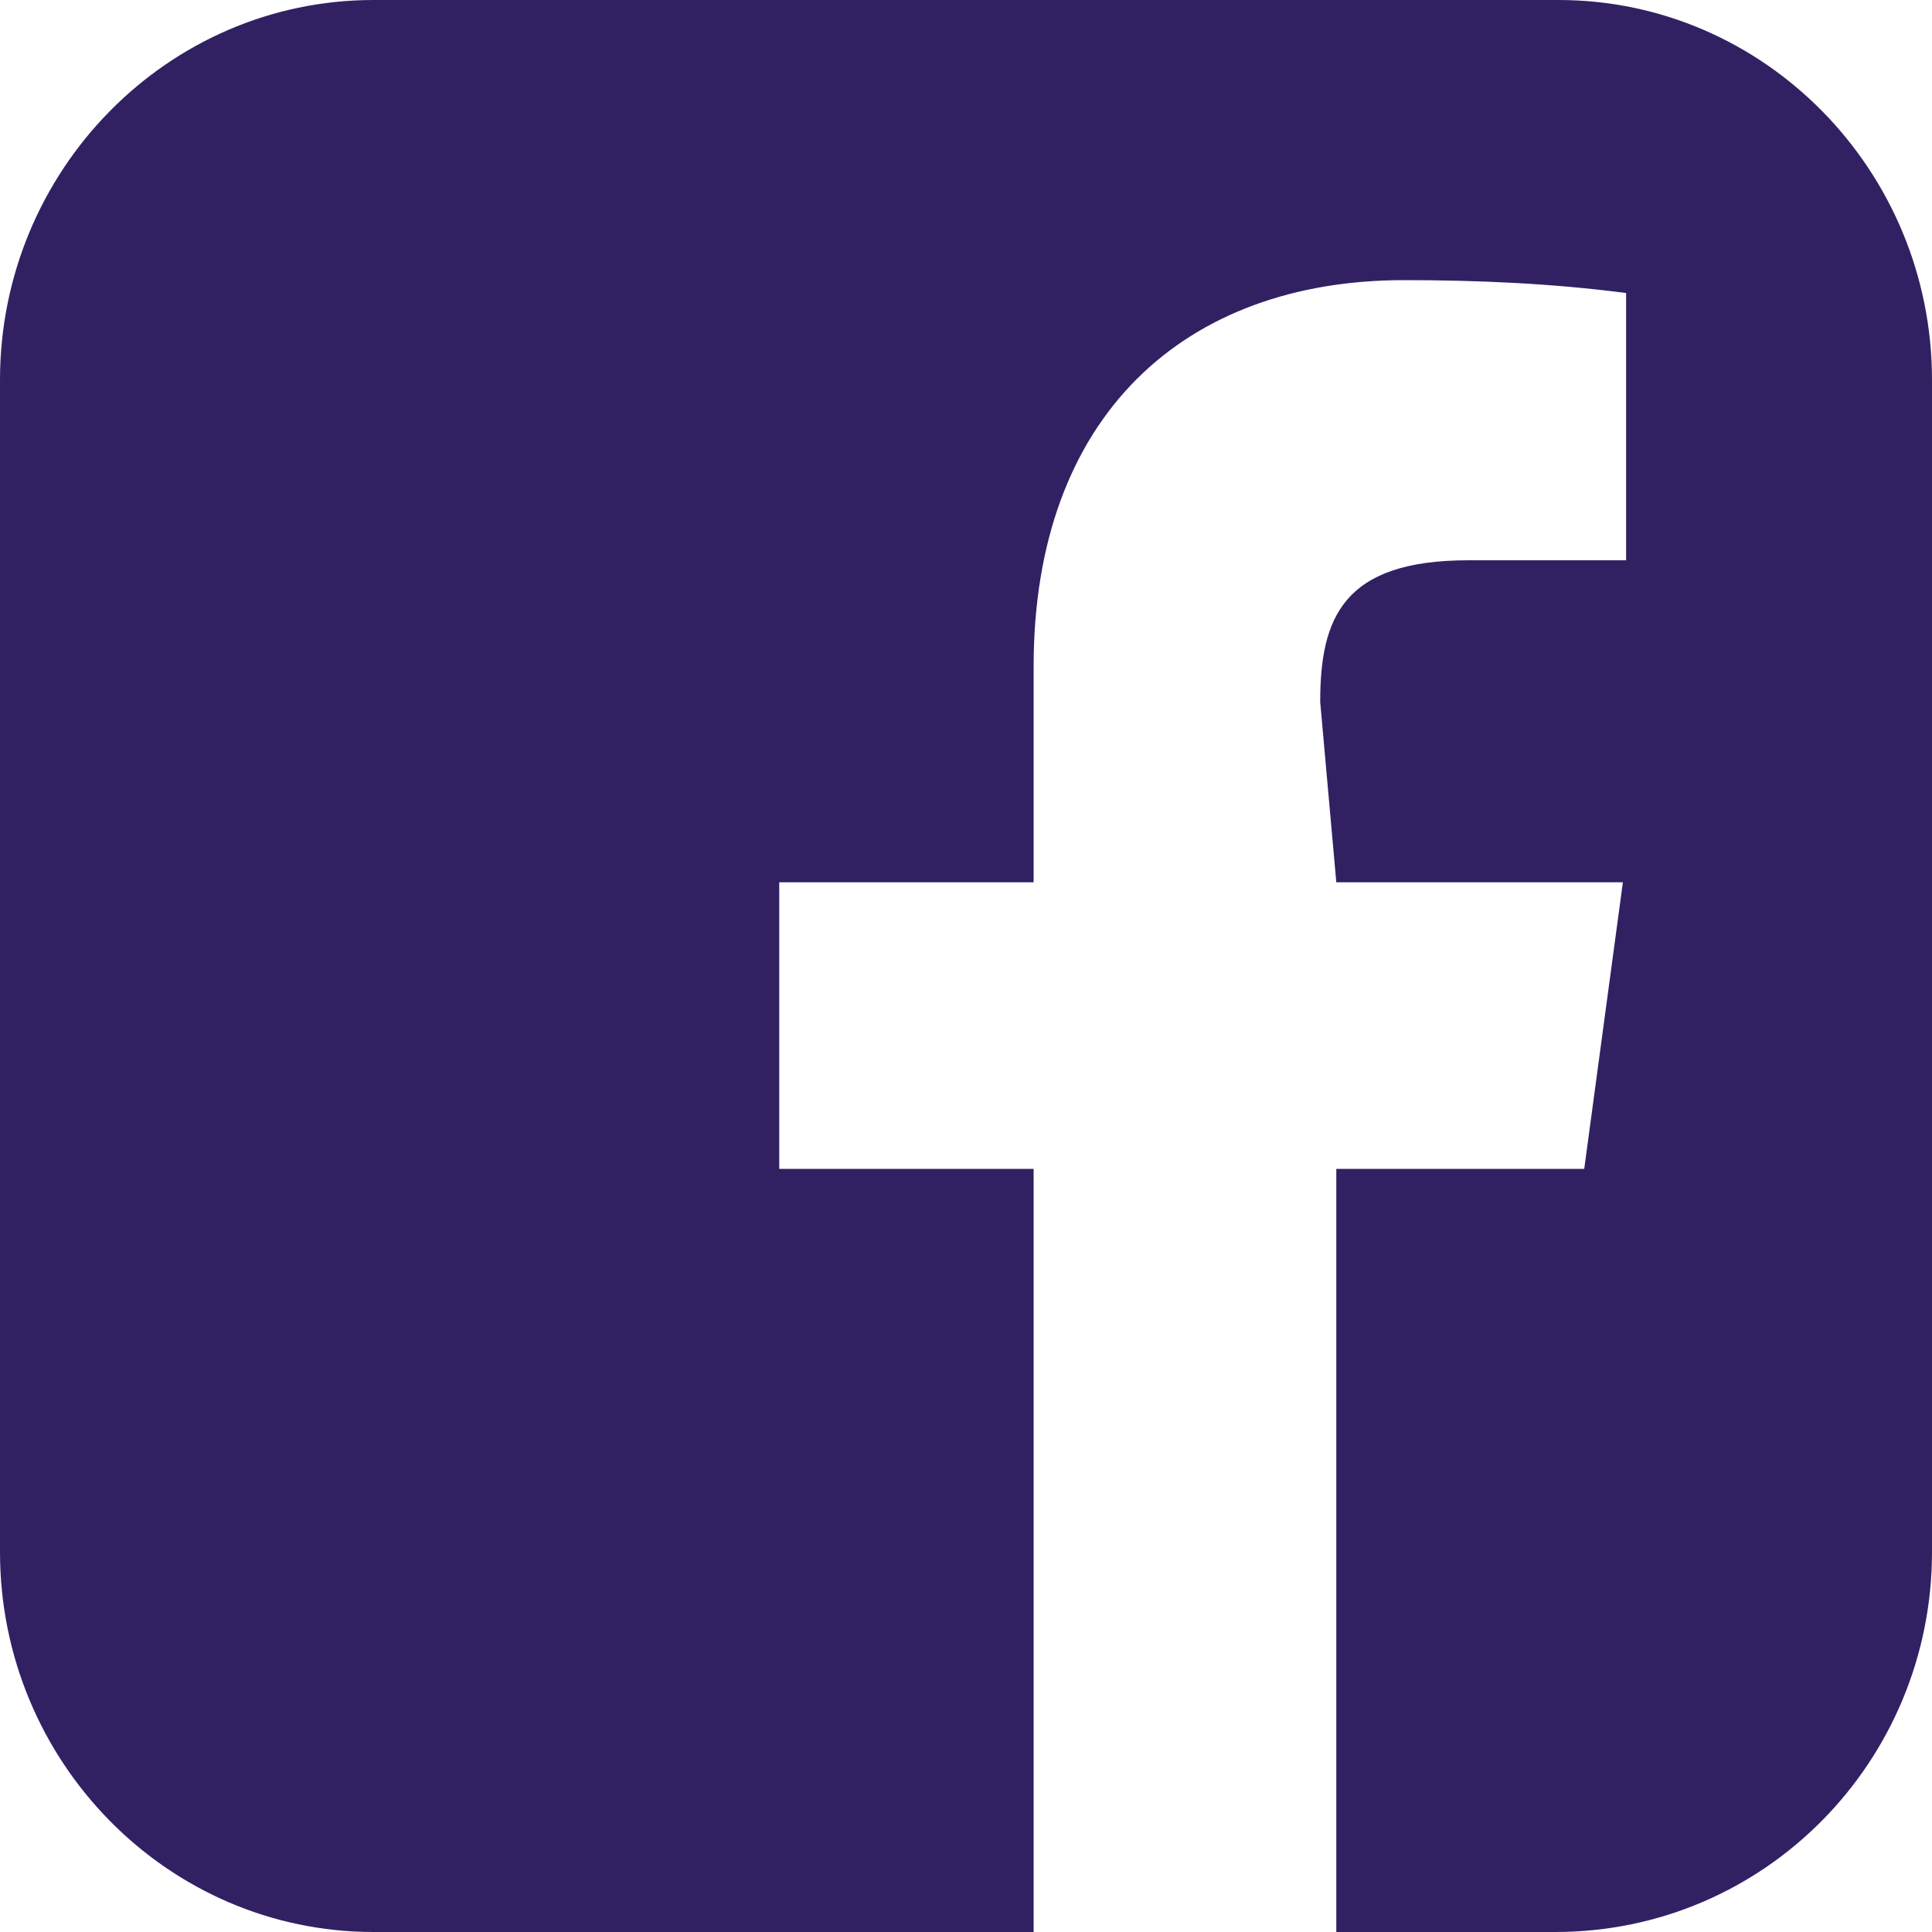
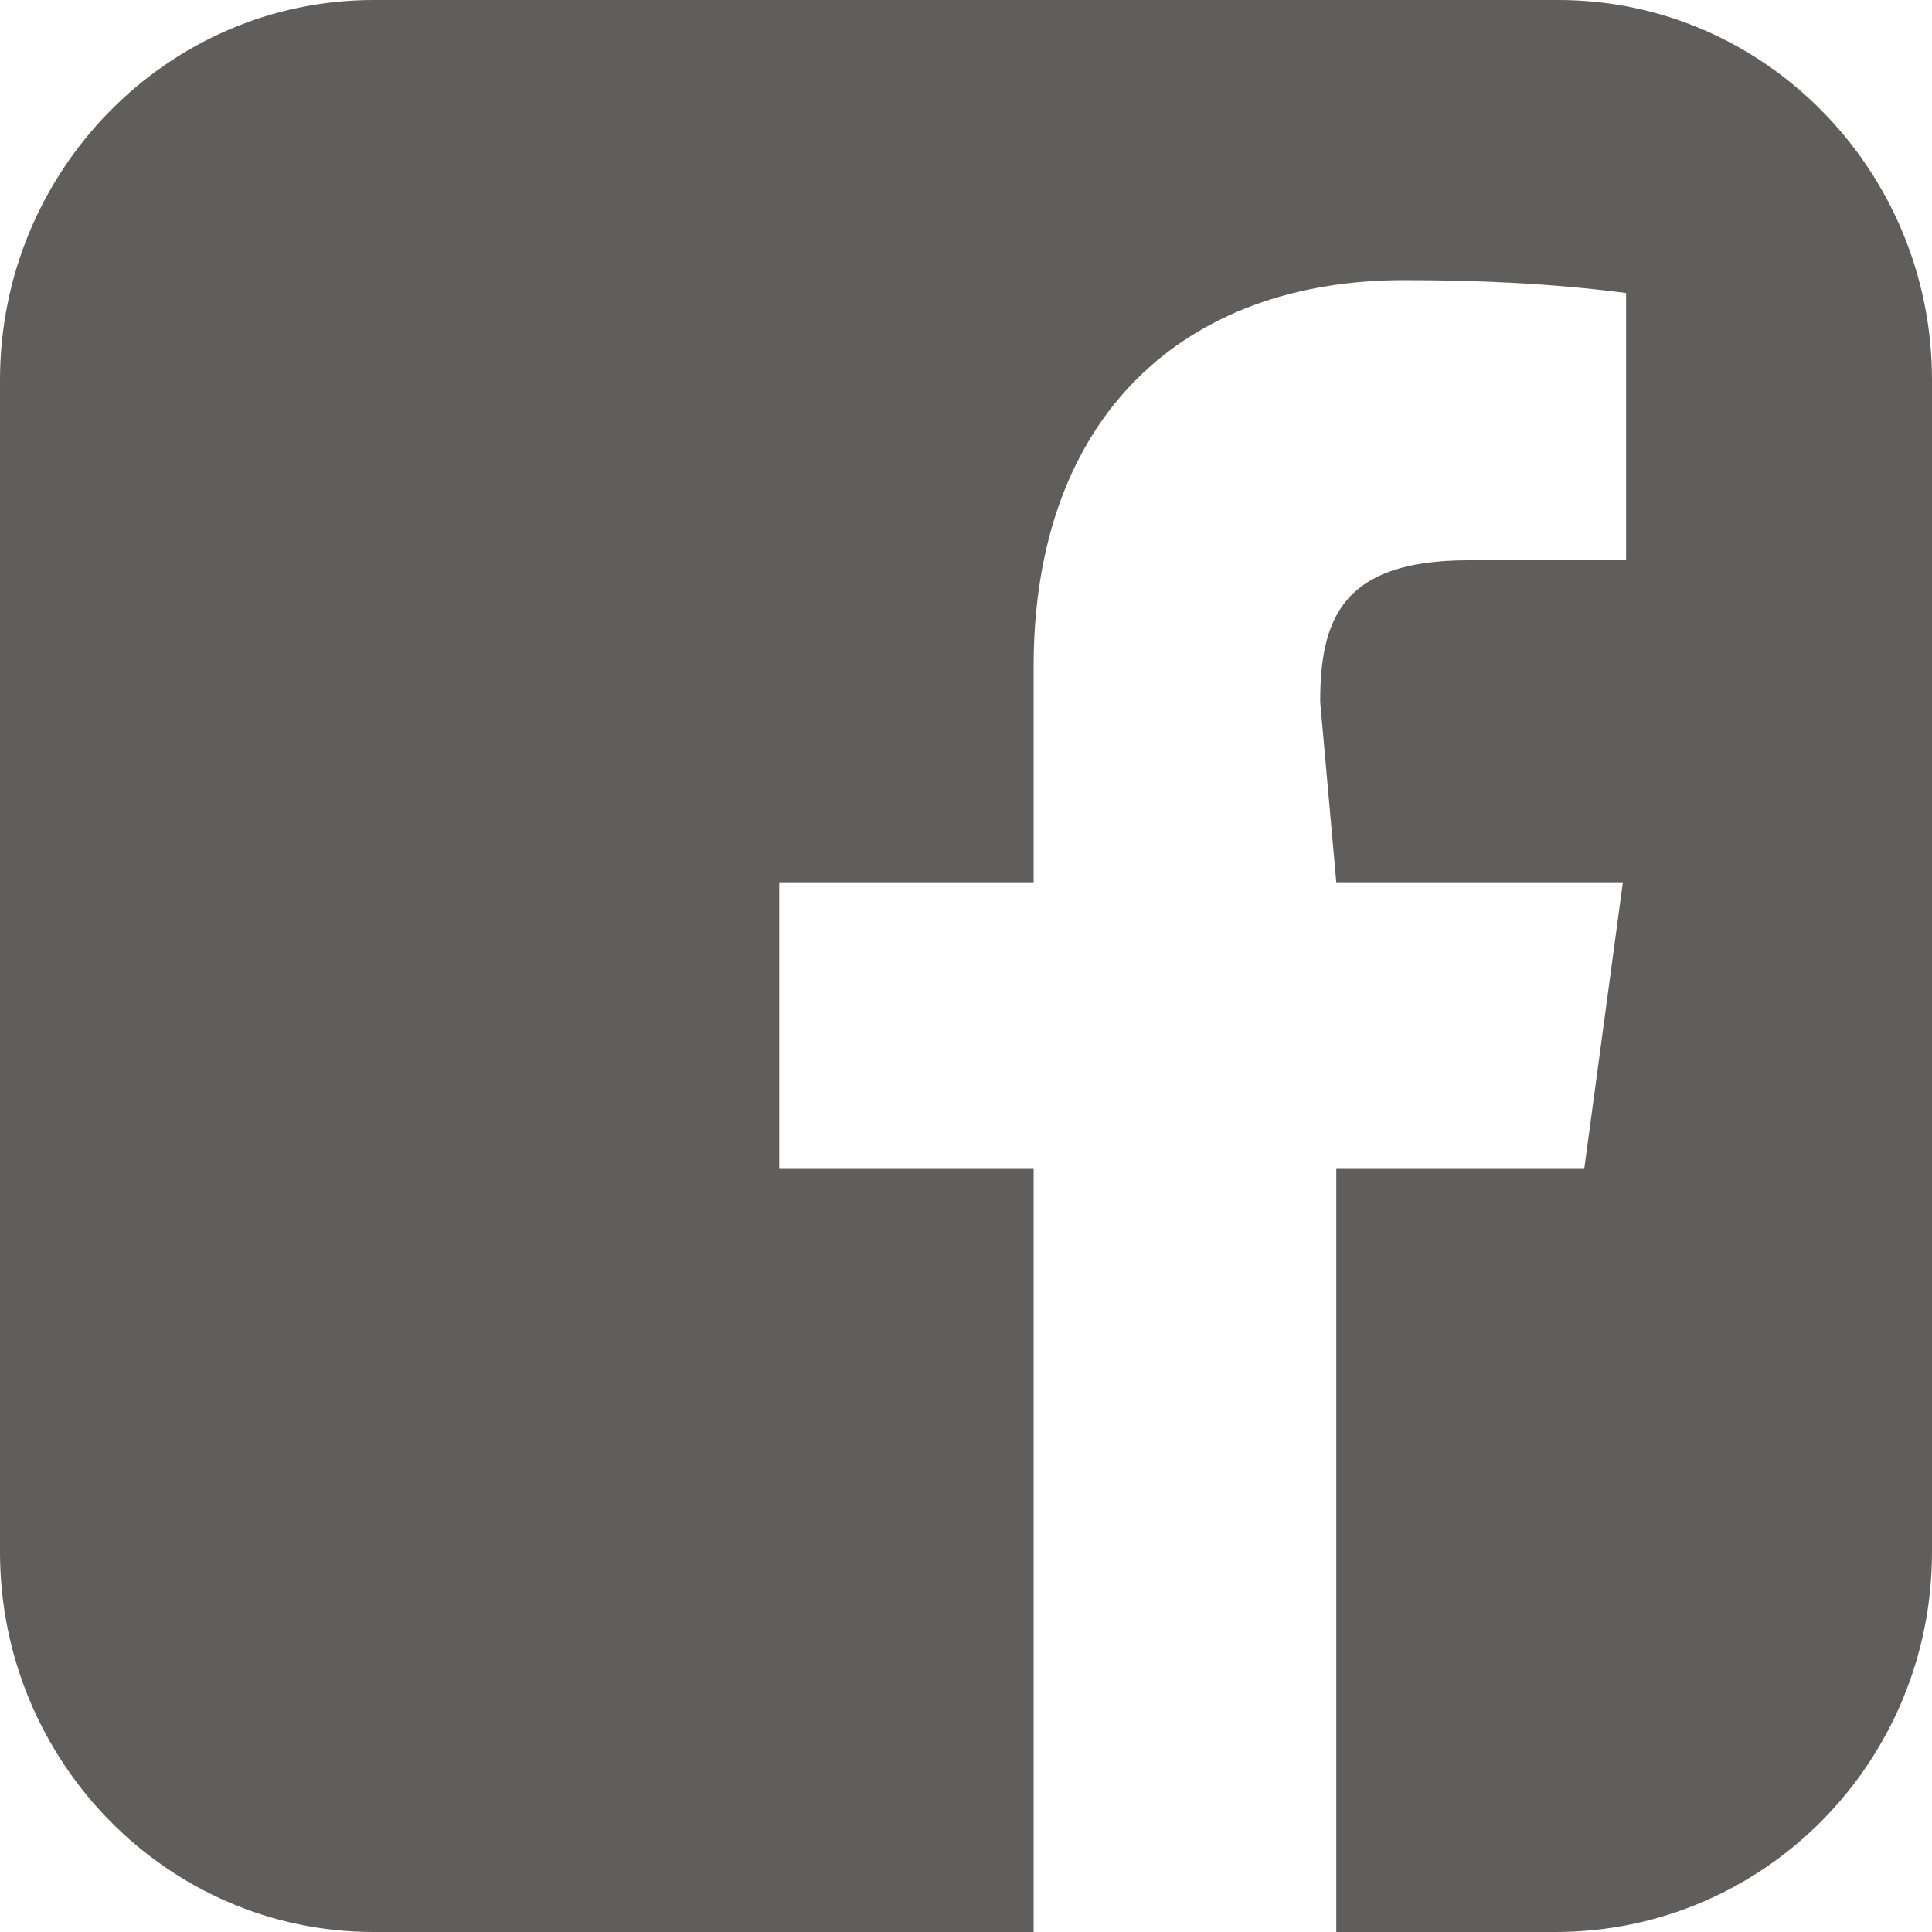
<svg xmlns="http://www.w3.org/2000/svg" version="1.1" id="Layer_1" x="0px" y="0px" viewBox="0 0 60 60" style="enable-background:new 0 0 60 60;" xml:space="preserve">
  <style type="text/css">
- 	.st0{fill:#312163;}
+ 	
+ 	.st0{fill:#605e5c;}
</style>
  <path class="st0" d="M48.4,0H11.6C5.2,0,0,5.3,0,11.8v36.4C0,54.7,5.2,60,11.6,60h20.5V36.3h-7.9v-8.9h7.9v-6.7  c0-7.8,4.7-12,11.5-12c2.3,0,4.6,0.1,6.9,0.4v8.3h-4.9c-3.9,0-4.6,1.8-4.6,4.4l0.5,5.6h8.9l-1.2,8.9h-7.7V60h6.8  C54.8,60,60,54.7,60,48.2V11.8C60,5.3,54.8,0,48.4,0z" />
</svg>
